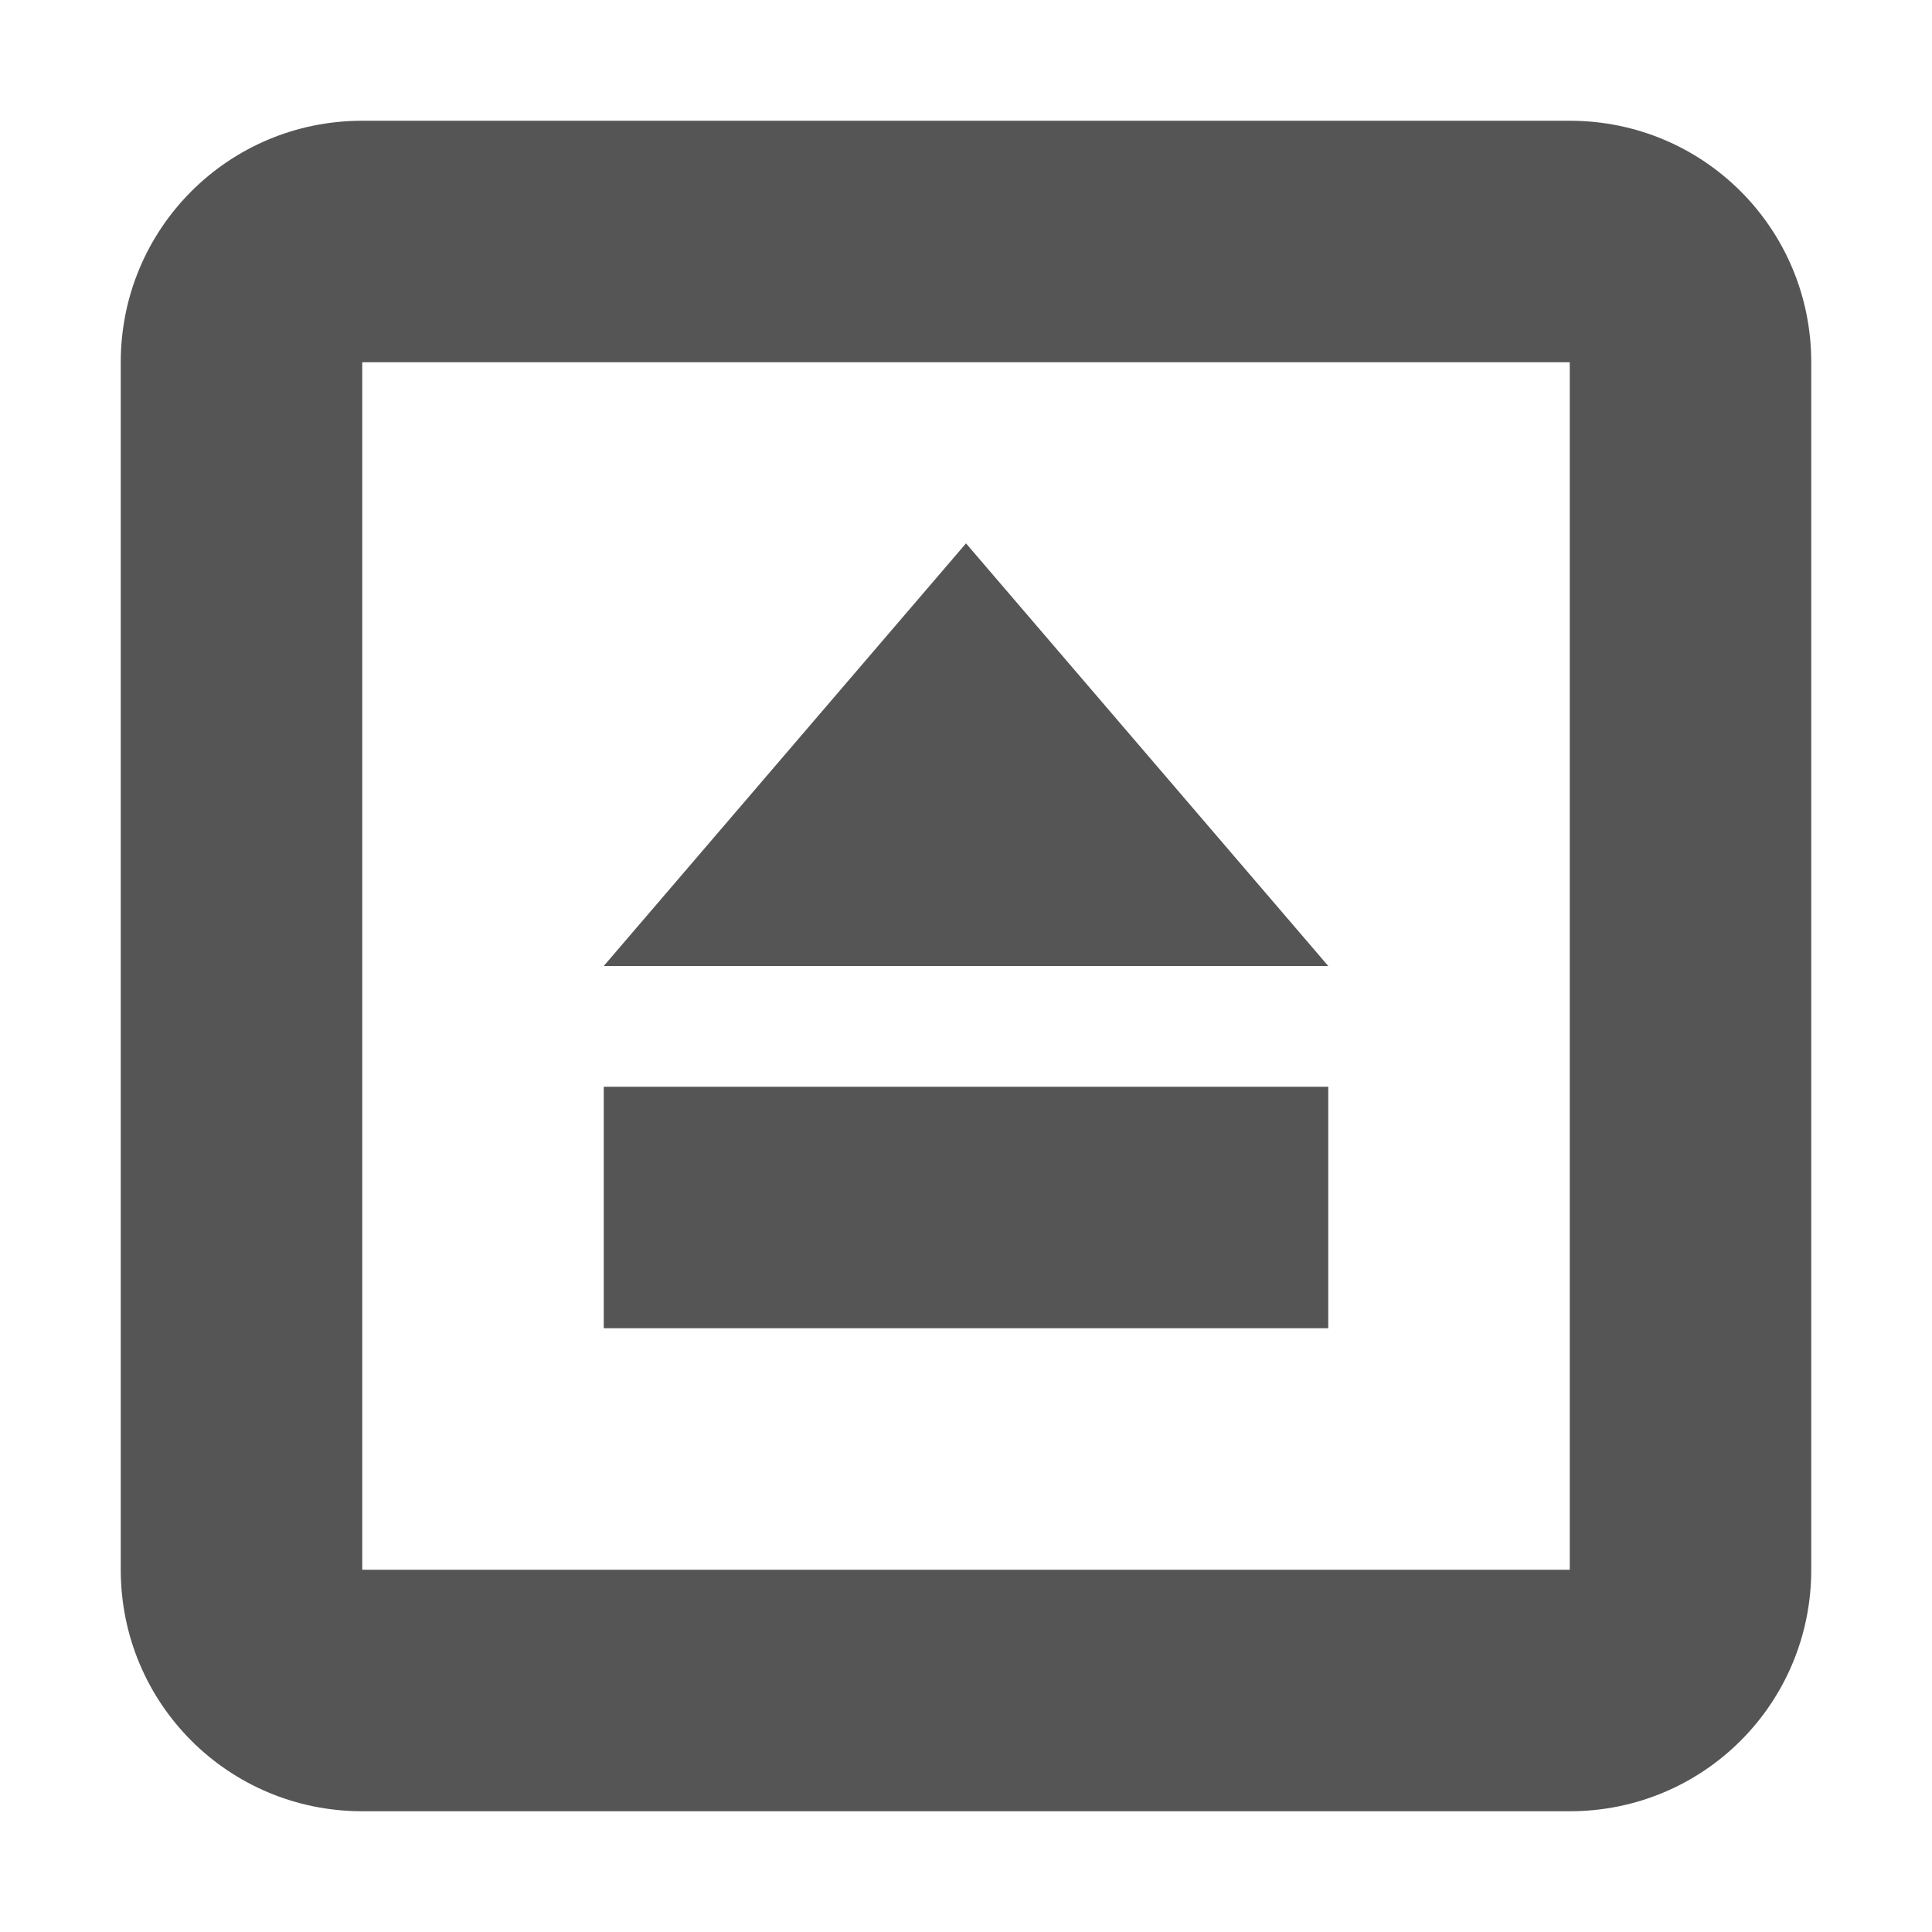
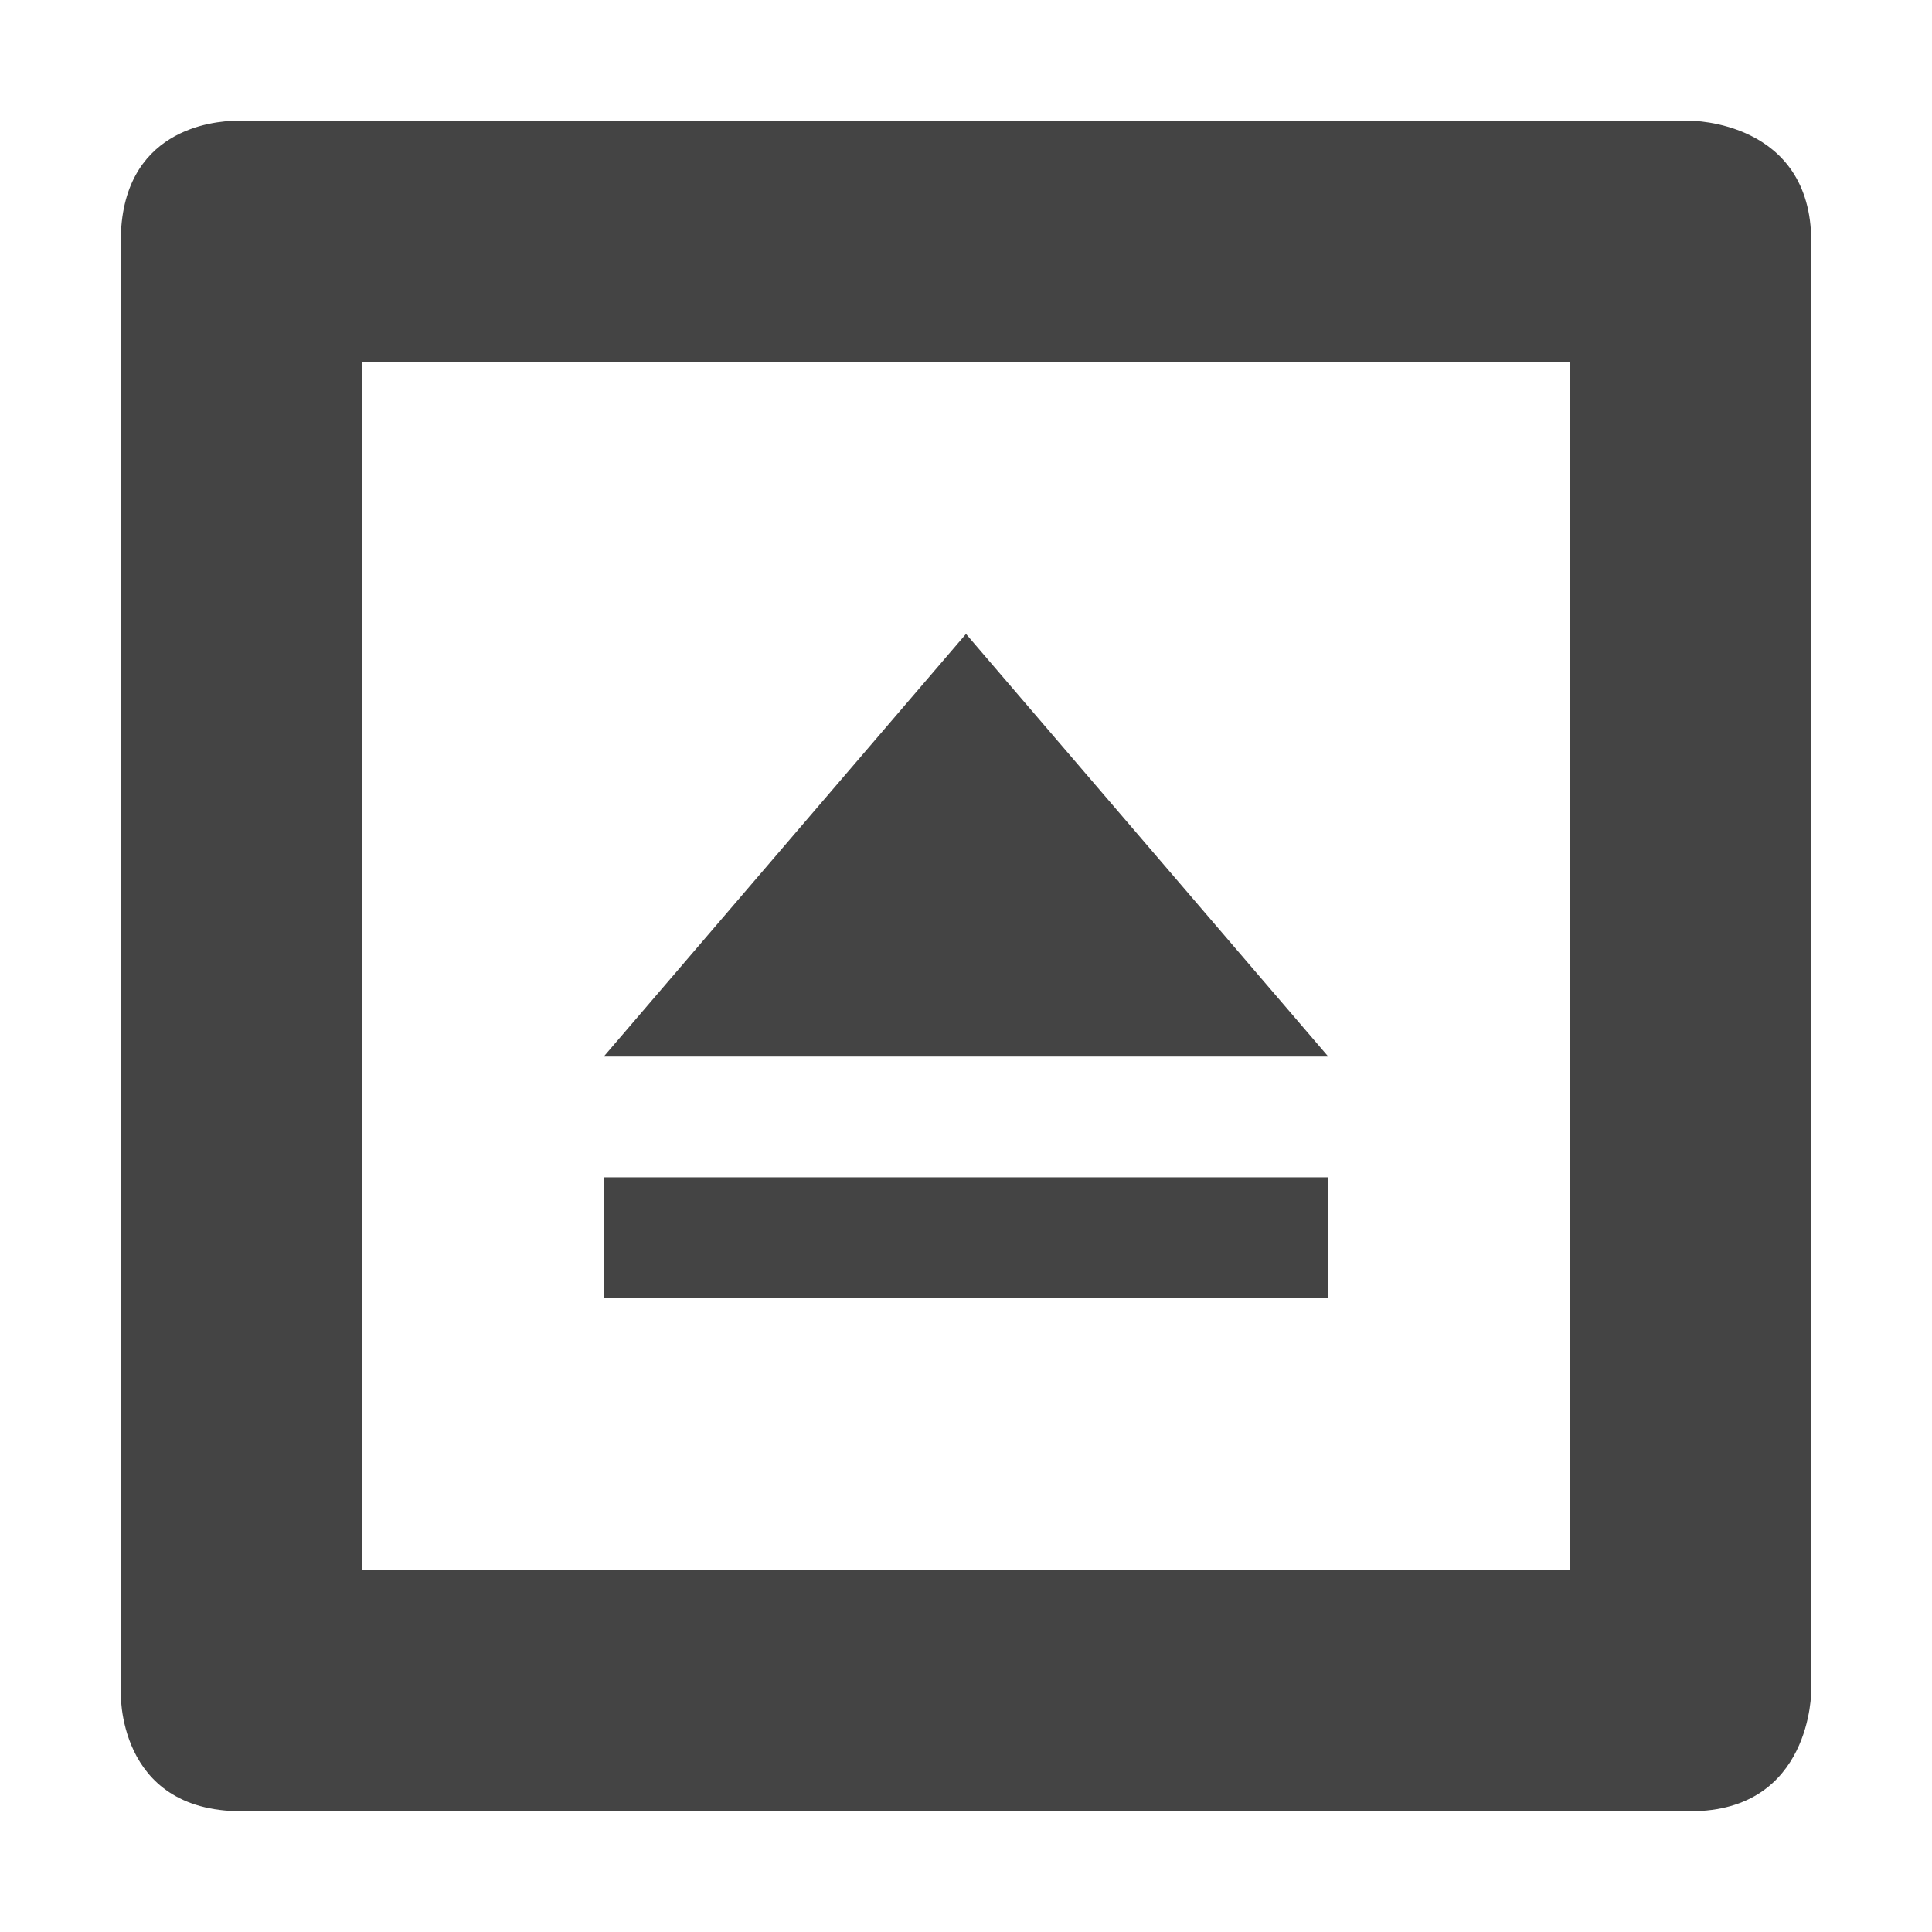
- <svg xmlns="http://www.w3.org/2000/svg" width="16" height="16" version="1.1">
-   <path d="m5 9h6v2h-6zm3-4.5 3 3.5h-6z" fill="#555555" />
-   <path d="m3 1c-1.108 0-2 0.892-2 2v10c0 1.108 0.892 2 2 2h10c1.108 0 2-0.892 2-2v-10c0-1.108-0.892-2-2-2h-10zm0 2h10v10h-10v-10z" fill="#555555" stroke-linecap="square" stroke-width="4" style="paint-order:fill markers stroke" />
+ <svg xmlns="http://www.w3.org/2000/svg" width="16" height="16" version="1.1" id="svg4">
+   <defs id="defs8" />
+   <path id="path2" style="fill:#444444" d="M 1.957 1 C 1.766 1.002 1 1.069 1 2 L 1 14 C 1 14 0.956 15 2 15 L 14 15 C 15.007 15 15 14 15 14 L 15 2 C 15 0.997 14 1 14 1 L 2 1 C 2 1 1.984 1 1.957 1 z M 3 3 L 13 3 L 13 13 L 3 13 L 3 3 z M 8 5.25 L 5 8.75 L 11 8.75 L 8 5.25 z M 5 9.75 L 5 10.75 L 11 10.75 L 11 9.75 L 5 9.75 z " />
</svg>
